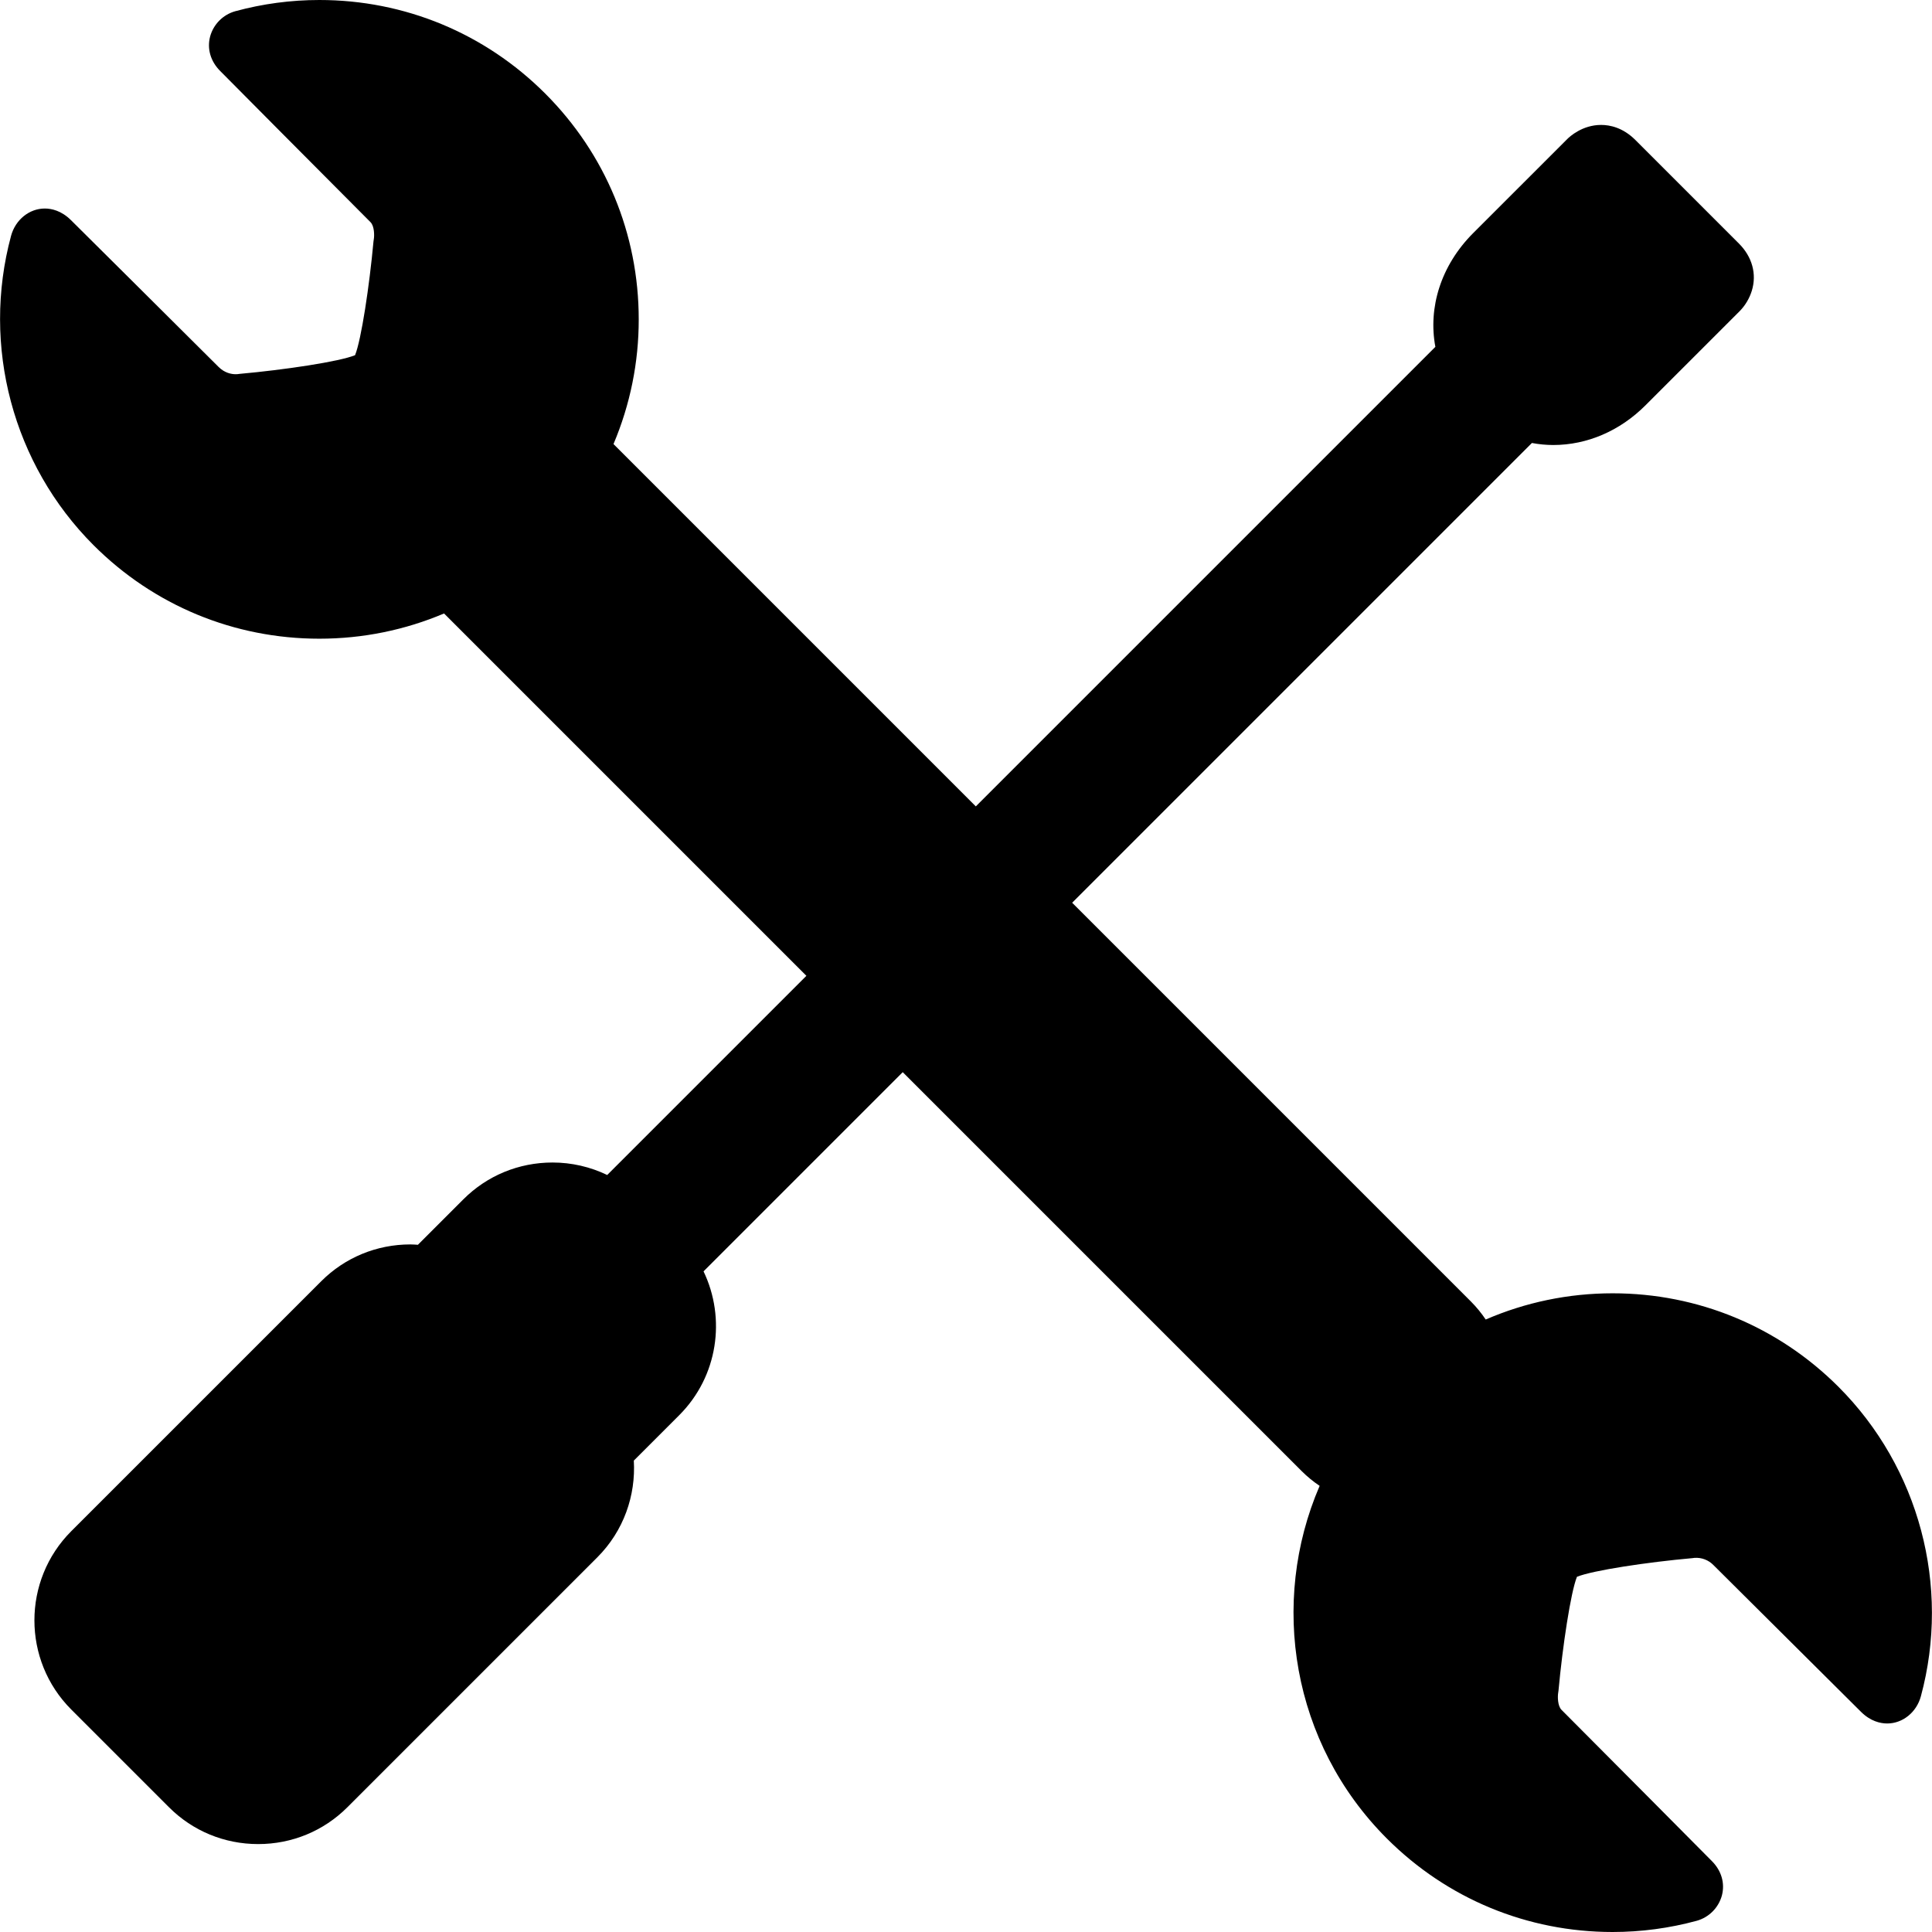
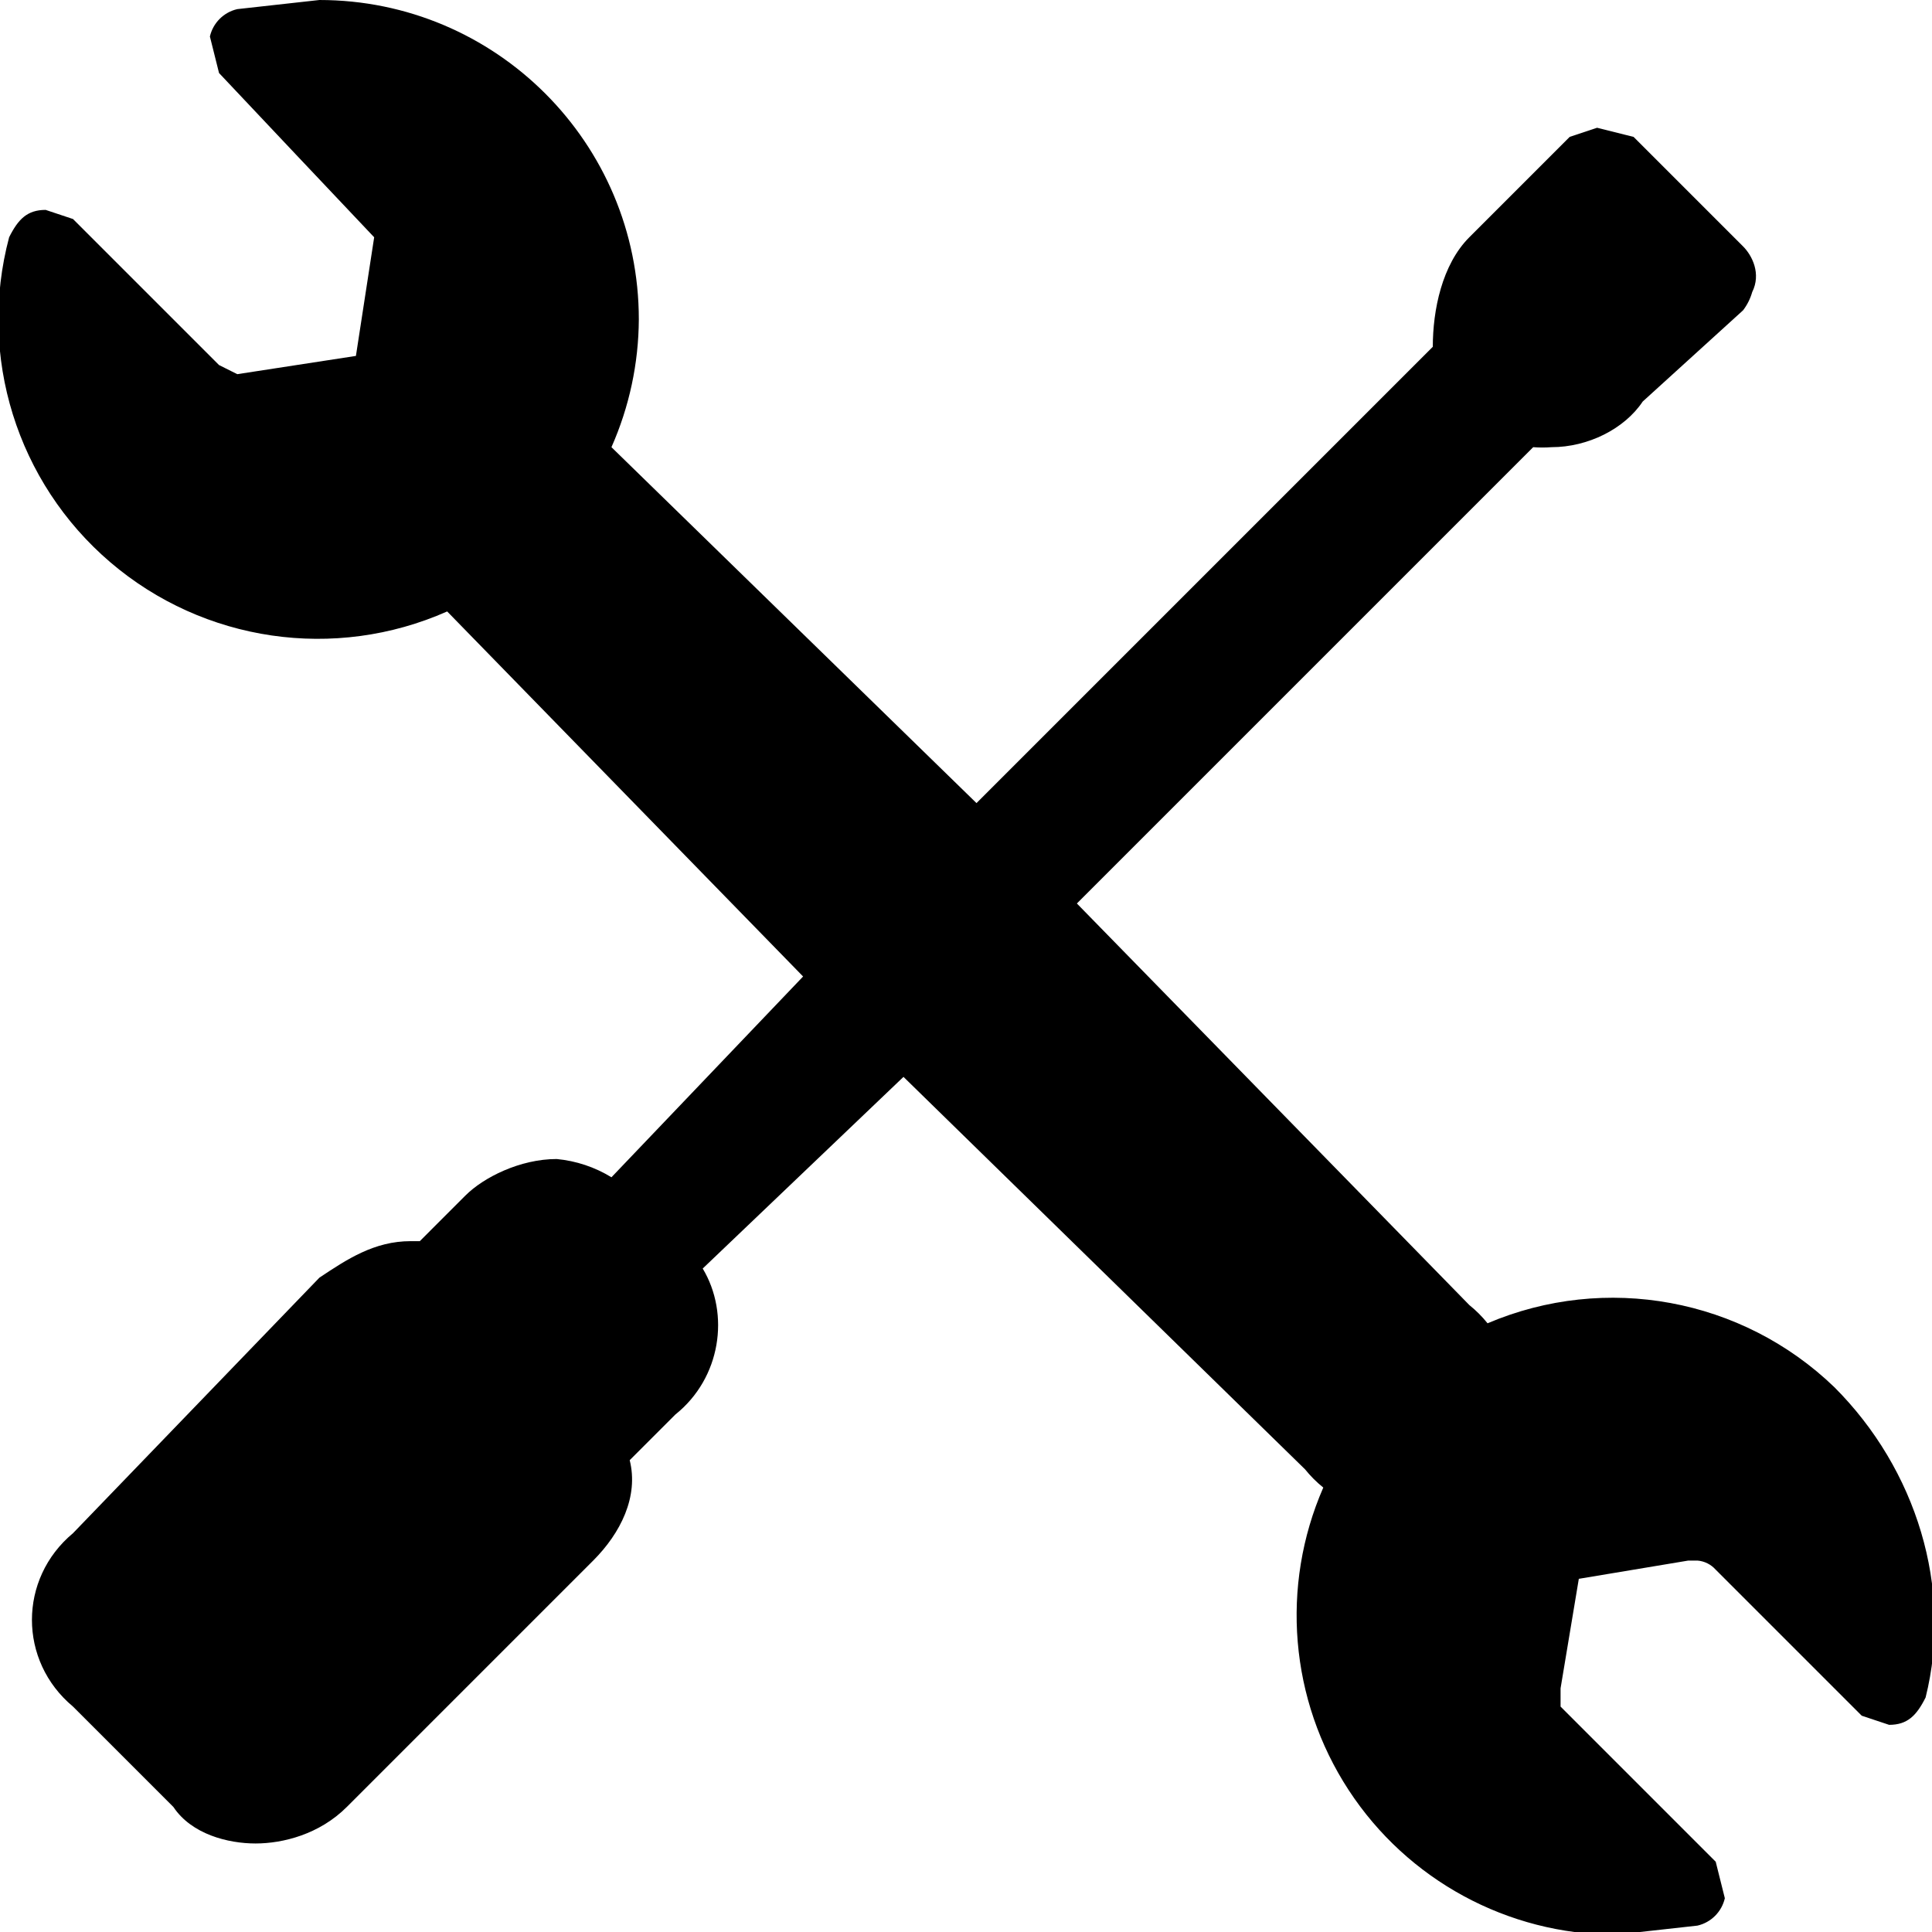
- <svg xmlns="http://www.w3.org/2000/svg" viewBox="0 0 211.737 211.737">
-   <path d="M201.488 151.989c-6.61-6.61-15.399-10.25-24.748-10.25-4.867 0-9.579.995-13.914 2.874a13.223 13.223 0 00-1.613-1.967l-43.71-43.711 50.386-50.386a12.83 12.83 0 002.331.222h.001c3.719 0 7.311-1.545 10.113-4.348l10.35-10.349a5.543 5.543 0 001.308-2.214c.558-1.829.042-3.715-1.417-5.172l-11.341-11.341c-1.368-1.369-2.8-1.656-3.76-1.656-2.061 0-3.449 1.286-3.706 1.543l-10.313 10.31c-3.563 3.565-4.952 8.189-4.146 12.469l-50.364 50.363-39.709-39.71a34.933 34.933 0 002.765-13.669c0-9.349-3.642-18.138-10.253-24.748C53.137 3.641 44.349 0 35.002 0c-3.12 0-6.225.415-9.229 1.233a3.965 3.965 0 00-2.743 2.761c-.358 1.348.046 2.73 1.1 3.784 0 0 12.342 12.437 16.472 16.566.433.432.431 1.465.37 1.836l-.039.272c-.445 4.858-1.333 10.76-2.019 12.475-1.728.706-7.727 1.606-12.665 2.048l-.208.027a1.61 1.61 0 01-.197.01c-.498 0-1.231-.14-1.897-.806C19.647 35.91 7.79 24.139 7.79 24.139c-1.063-1.063-2.155-1.286-2.884-1.286-1.692 0-3.209 1.223-3.691 2.982-3.264 12.081.198 25.075 9.035 33.912 6.61 6.61 15.399 10.251 24.749 10.251 4.774 0 9.401-.955 13.668-2.765l39.71 39.71-21.83 21.83a13.803 13.803 0 00-5.99-1.368c-3.702 0-7.174 1.434-9.776 4.036l-4.945 4.945-.032.036c-.274-.016-.547-.04-.824-.04-3.702 0-7.174 1.434-9.776 4.036L7.815 167.805c-5.391 5.391-5.391 14.163 0 19.554l10.705 10.705c2.603 2.604 6.074 4.037 9.776 4.037s7.174-1.434 9.776-4.036l27.387-27.386c2.907-2.907 4.231-6.795 4.004-10.608l.027-.024 4.945-4.945c4.26-4.259 5.14-10.623 2.669-15.768l21.83-21.831 43.711 43.71a13.244 13.244 0 001.98 1.63c-5.515 12.787-3.066 28.214 7.364 38.645 6.609 6.609 15.398 10.249 24.747 10.249h.002c3.118 0 6.223-.414 9.229-1.233a3.966 3.966 0 002.742-2.763c.356-1.347-.047-2.729-1.101-3.781 0 0-12.342-12.438-16.473-16.568-.433-.432-.431-1.465-.37-1.837l.038-.27c.446-4.859 1.336-10.762 2.021-12.475 1.727-.707 7.725-1.606 12.665-2.047l.208-.027a2.633 2.633 0 012.094.795 10448.83 10448.83 0 0016.154 16.066c1.064 1.063 2.156 1.287 2.885 1.287 1.697 0 3.214-1.226 3.689-2.981 3.268-12.08-.193-25.075-9.031-33.914z" />
+ <svg xmlns="http://www.w3.org/2000/svg" viewBox="0 0 211.7 211.7">
+   <path d="M201 152a35 35 0 00-38-7 13 13 0 00-2-2l-43-44 50-50a13 13 0 002 0c4 0 8-2 10-5l11-10a6 6 0 001-2c1-2 0-4-1-5l-12-12-4-1-3 1-11 11c-3 3-4 8-4 12l-50 50-40-39a35 35 0 003-14A35 35 0 0035 0l-9 1a4 4 0 00-3 3l1 4a10132 10132 0 0017 18l-2 13-13 2-2-1L8 24l-3-1c-2 0-3 1-4 3a35 35 0 0048 41l39 40-21 22a14 14 0 00-6-2c-4 0-8 2-10 4l-5 5h-1c-4 0-7 2-10 4L8 168c-6 5-6 14 0 19l11 11c2 3 6 4 9 4s7-1 10-4l27-27c3-3 5-7 4-11l5-5c5-4 6-11 3-16l22-21 44 43a13 13 0 002 2 35 35 0 0032 49l9-1a4 4 0 003-3l-1-4-17-17v-2l2-12 12-2h1a3 3 0 012 1 10449 10449 0 0016 16l3 1c2 0 3-1 4-3 3-12-1-25-10-34z" />
</svg>
